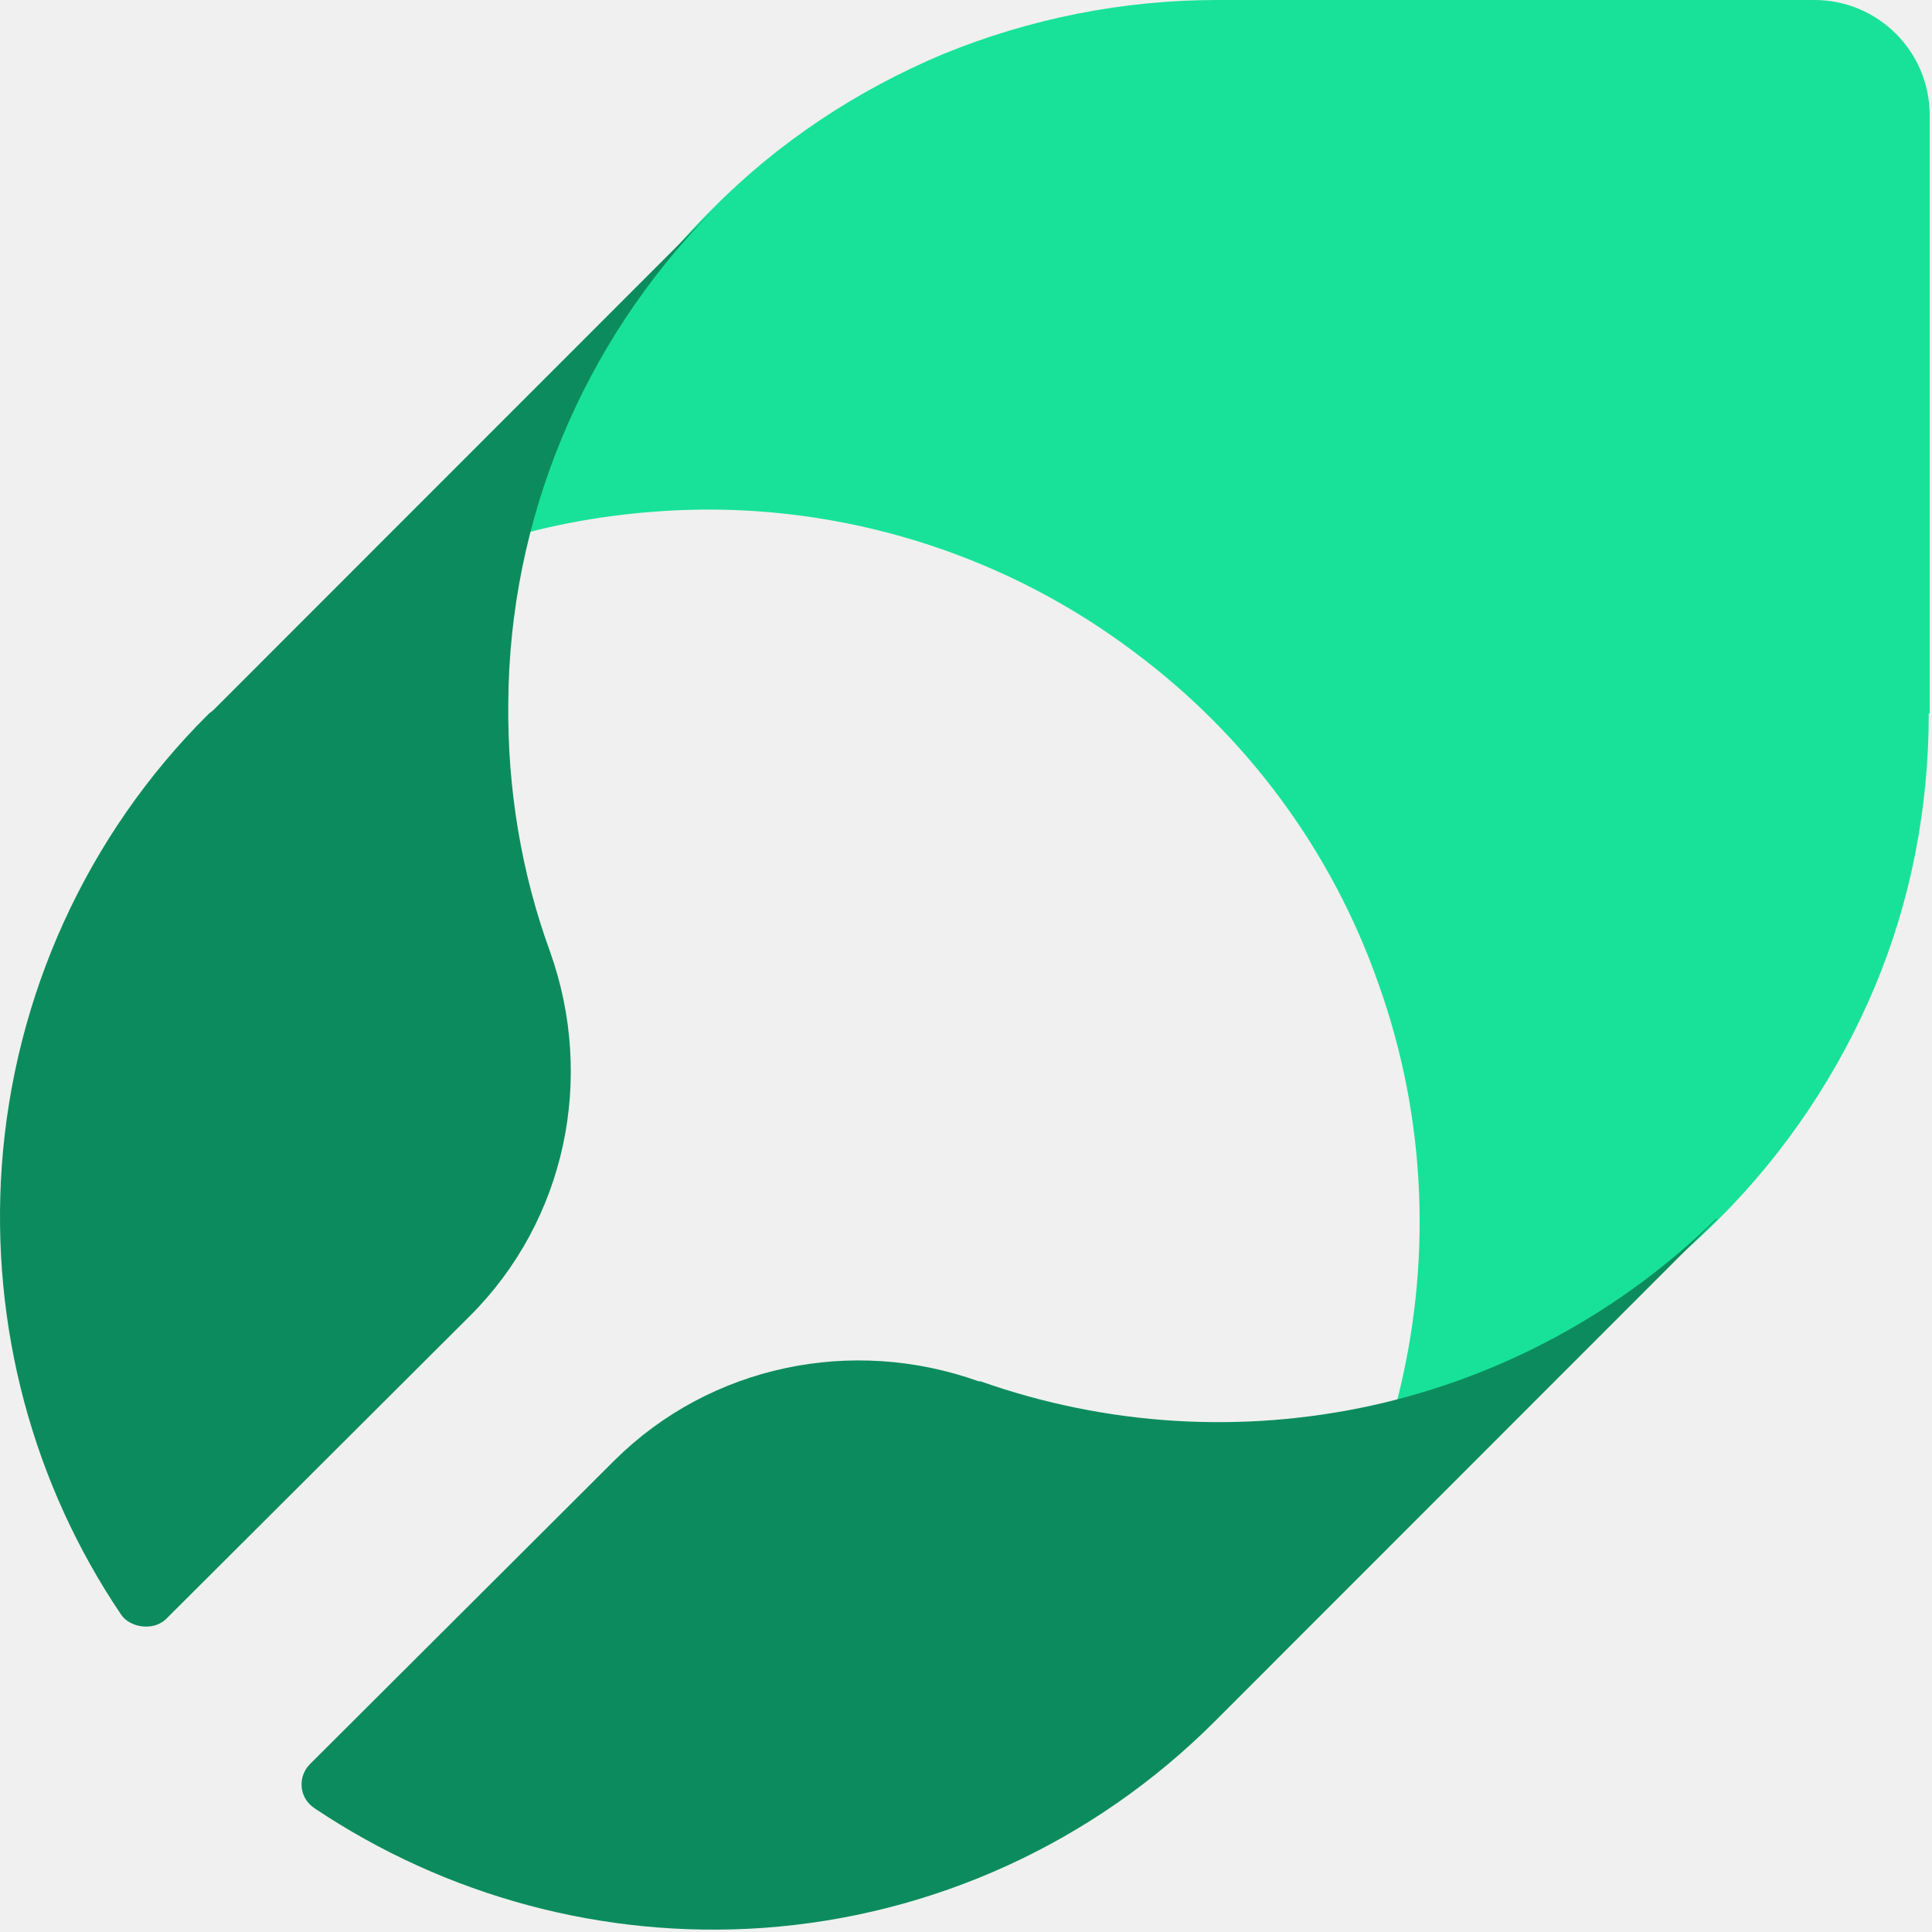
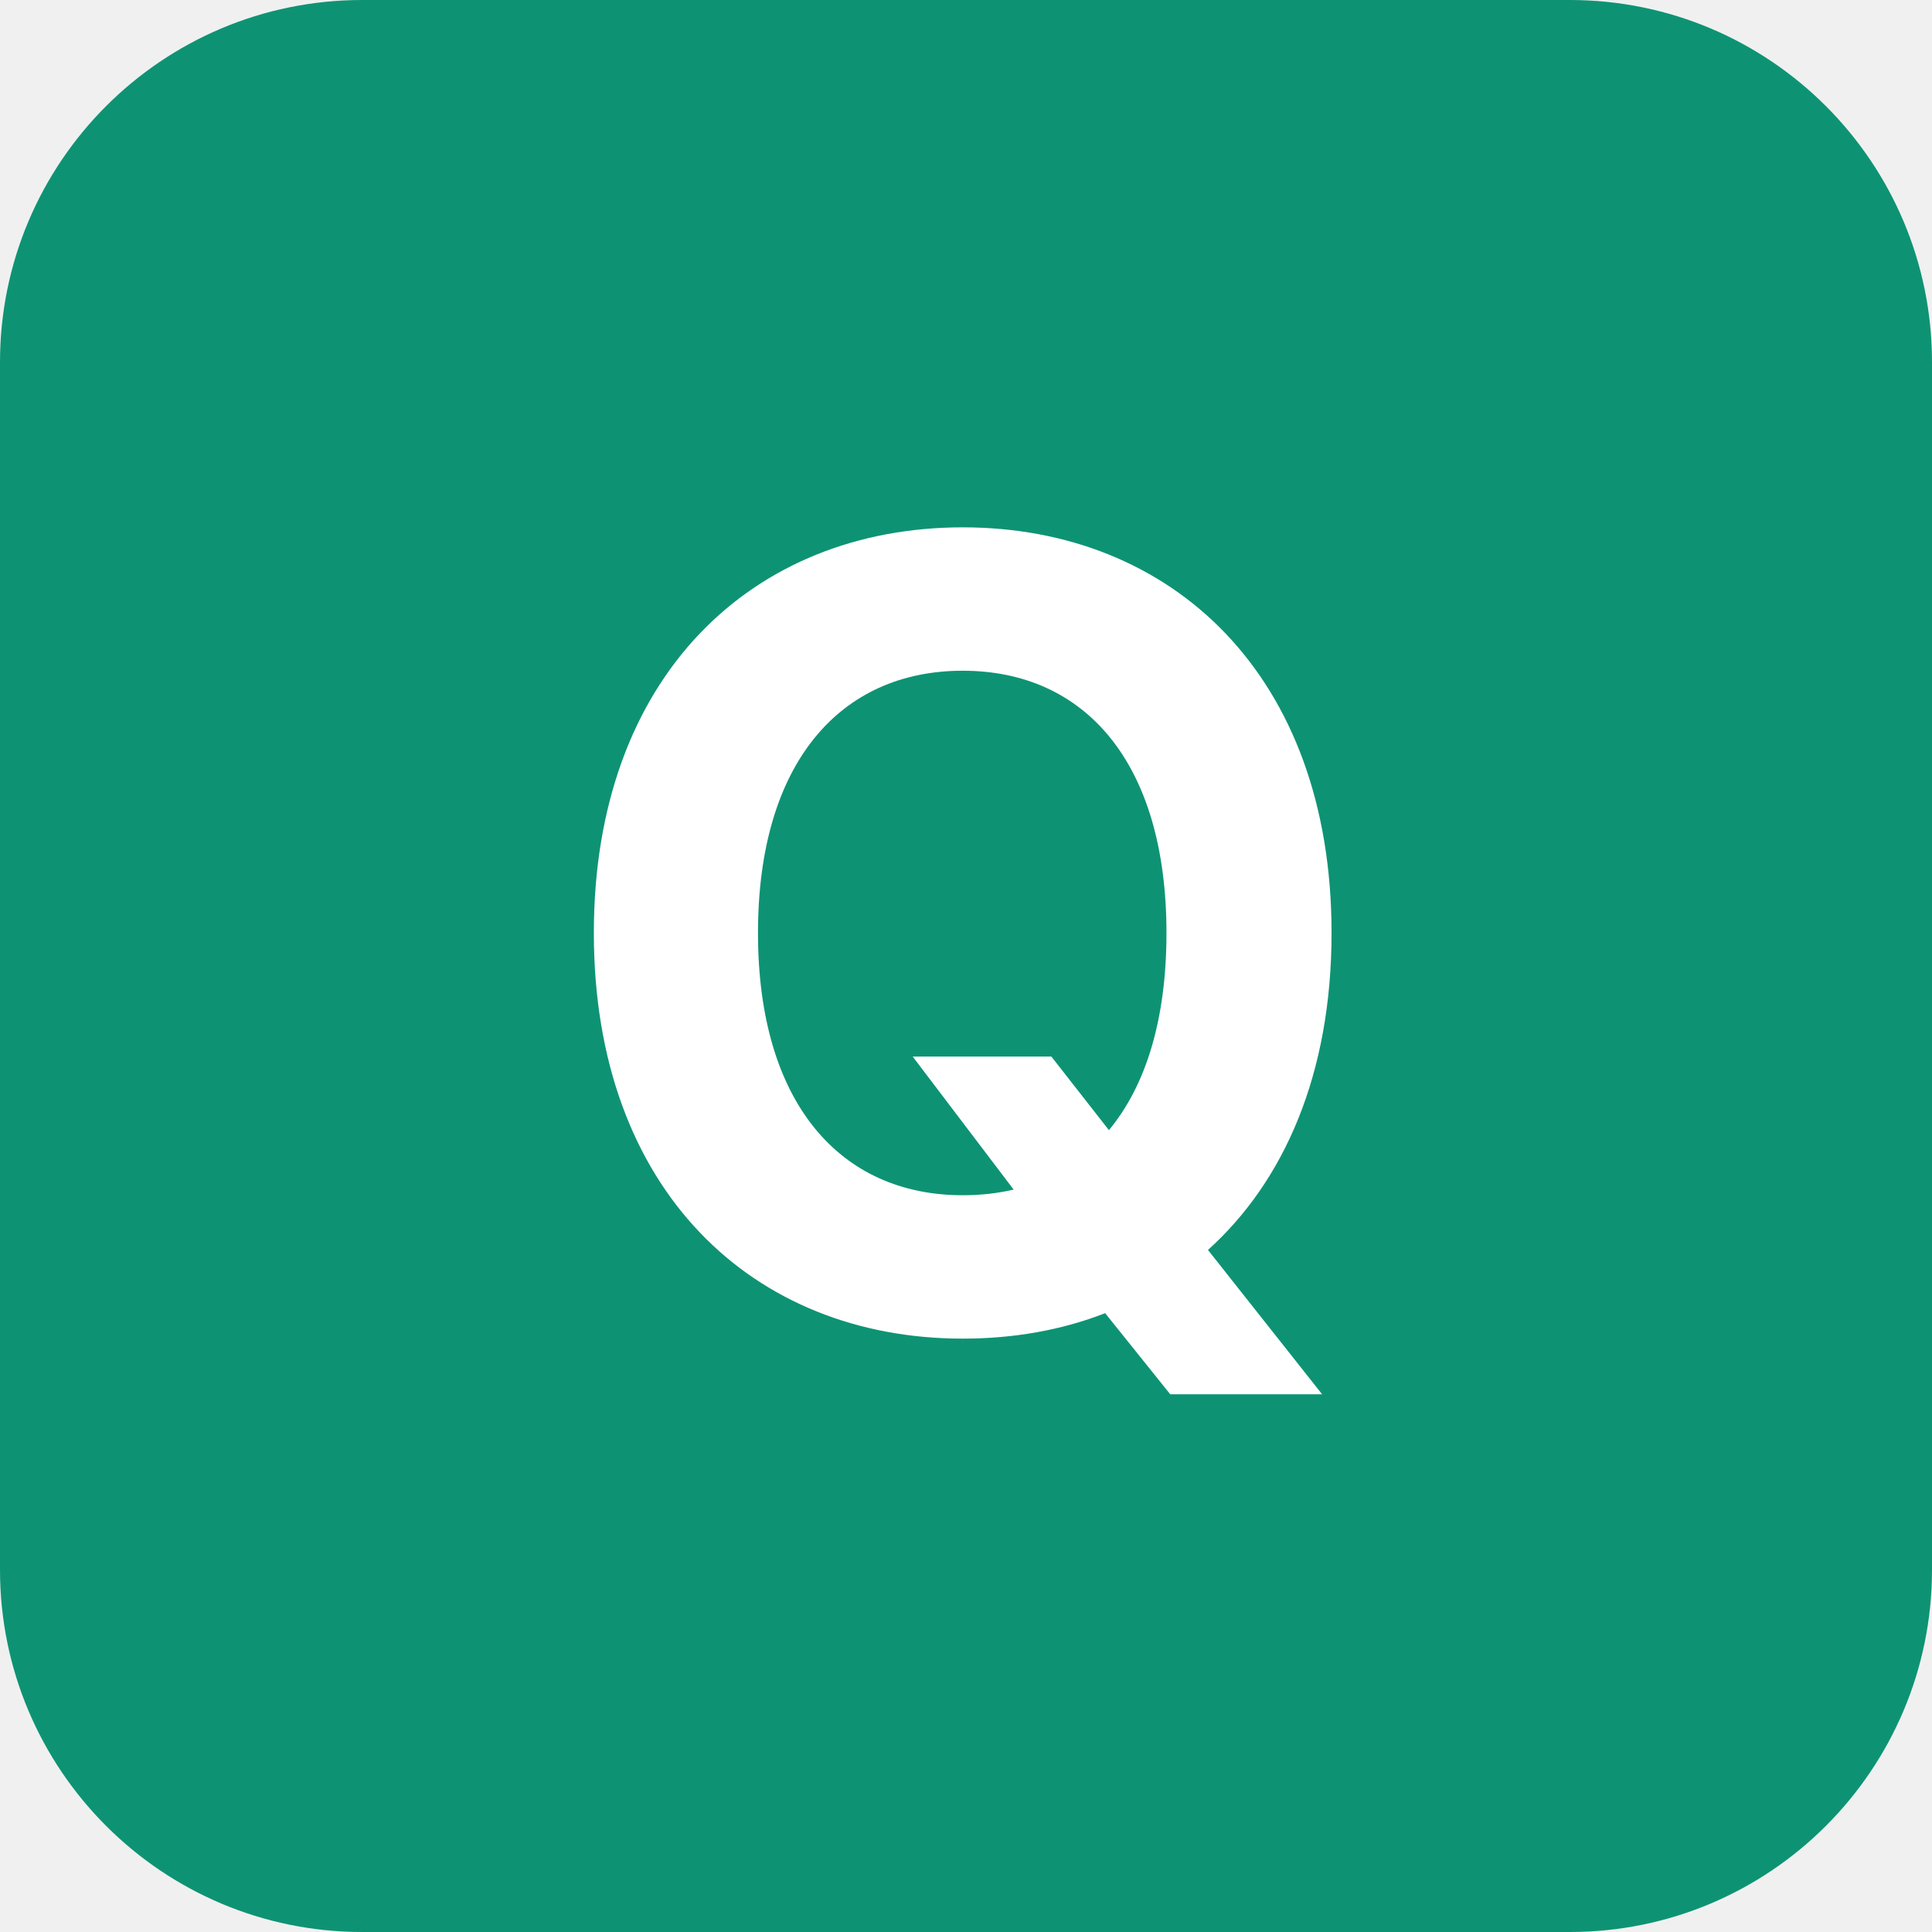
- <svg xmlns="http://www.w3.org/2000/svg" width="502" height="502" viewBox="0 0 502 502" fill="none">
-   <path d="M501.402 185.33V29.962C501.402 13.29 487.876 0 471.453 0H316.156C291.763 0 267.611 4.832 245.15 14.014C222.689 23.438 202.16 36.969 185.012 54.367L183.804 55.575C161.101 78.53 144.92 107.042 136.708 138.454C151.441 134.588 166.656 132.655 181.871 132.413C222.447 131.93 262.298 144.978 294.661 169.383C323.885 191.13 346.104 221.092 358.18 255.645C370.739 290.681 372.188 328.859 362.769 364.862C393.925 356.647 422.666 340.457 445.611 317.744L446.818 316.536C463.966 299.38 477.732 278.841 487.151 256.37C496.571 233.898 501.16 209.735 501.16 185.33H501.402Z" fill="#18E299" />
-   <path d="M132.071 182.706C132.312 135.044 151.32 89.307 184.764 55.125L55.557 184.391C55.076 184.873 54.594 185.113 54.113 185.595C22.593 216.888 3.586 258.774 0.458 303.066C-2.43 344.47 8.397 385.392 31.496 419.575C33.699 422.835 39.677 423.907 43.046 420.778L122.206 341.822C146.989 317.028 154.689 280.198 142.899 247.219C135.44 226.758 131.831 204.852 132.071 182.706Z" fill="#0C8C5E" />
-   <path d="M446.067 316.547C421.284 340.86 390.245 357.71 356.56 365.172C322.634 372.635 287.506 370.468 254.783 358.914C254.783 358.914 254.542 358.914 254.301 358.914C221.338 347.118 184.525 354.821 159.742 379.375L80.581 458.331C77.212 461.701 77.694 467.238 81.784 469.885C115.95 492.754 156.855 503.827 198.24 500.938C242.512 497.809 284.137 478.792 315.656 447.258L316.859 446.054L446.067 316.788V316.547Z" fill="#0C8C5E" />
+ <svg xmlns="http://www.w3.org/2000/svg" viewBox="0 0 32 32">
+   <rect width="32" height="32" rx="6" fill="#0D9373" />
+   <text x="16" y="22" font-family="Inter, system-ui, sans-serif" font-size="18" font-weight="700" fill="white" text-anchor="middle">Q</text>
</svg>
